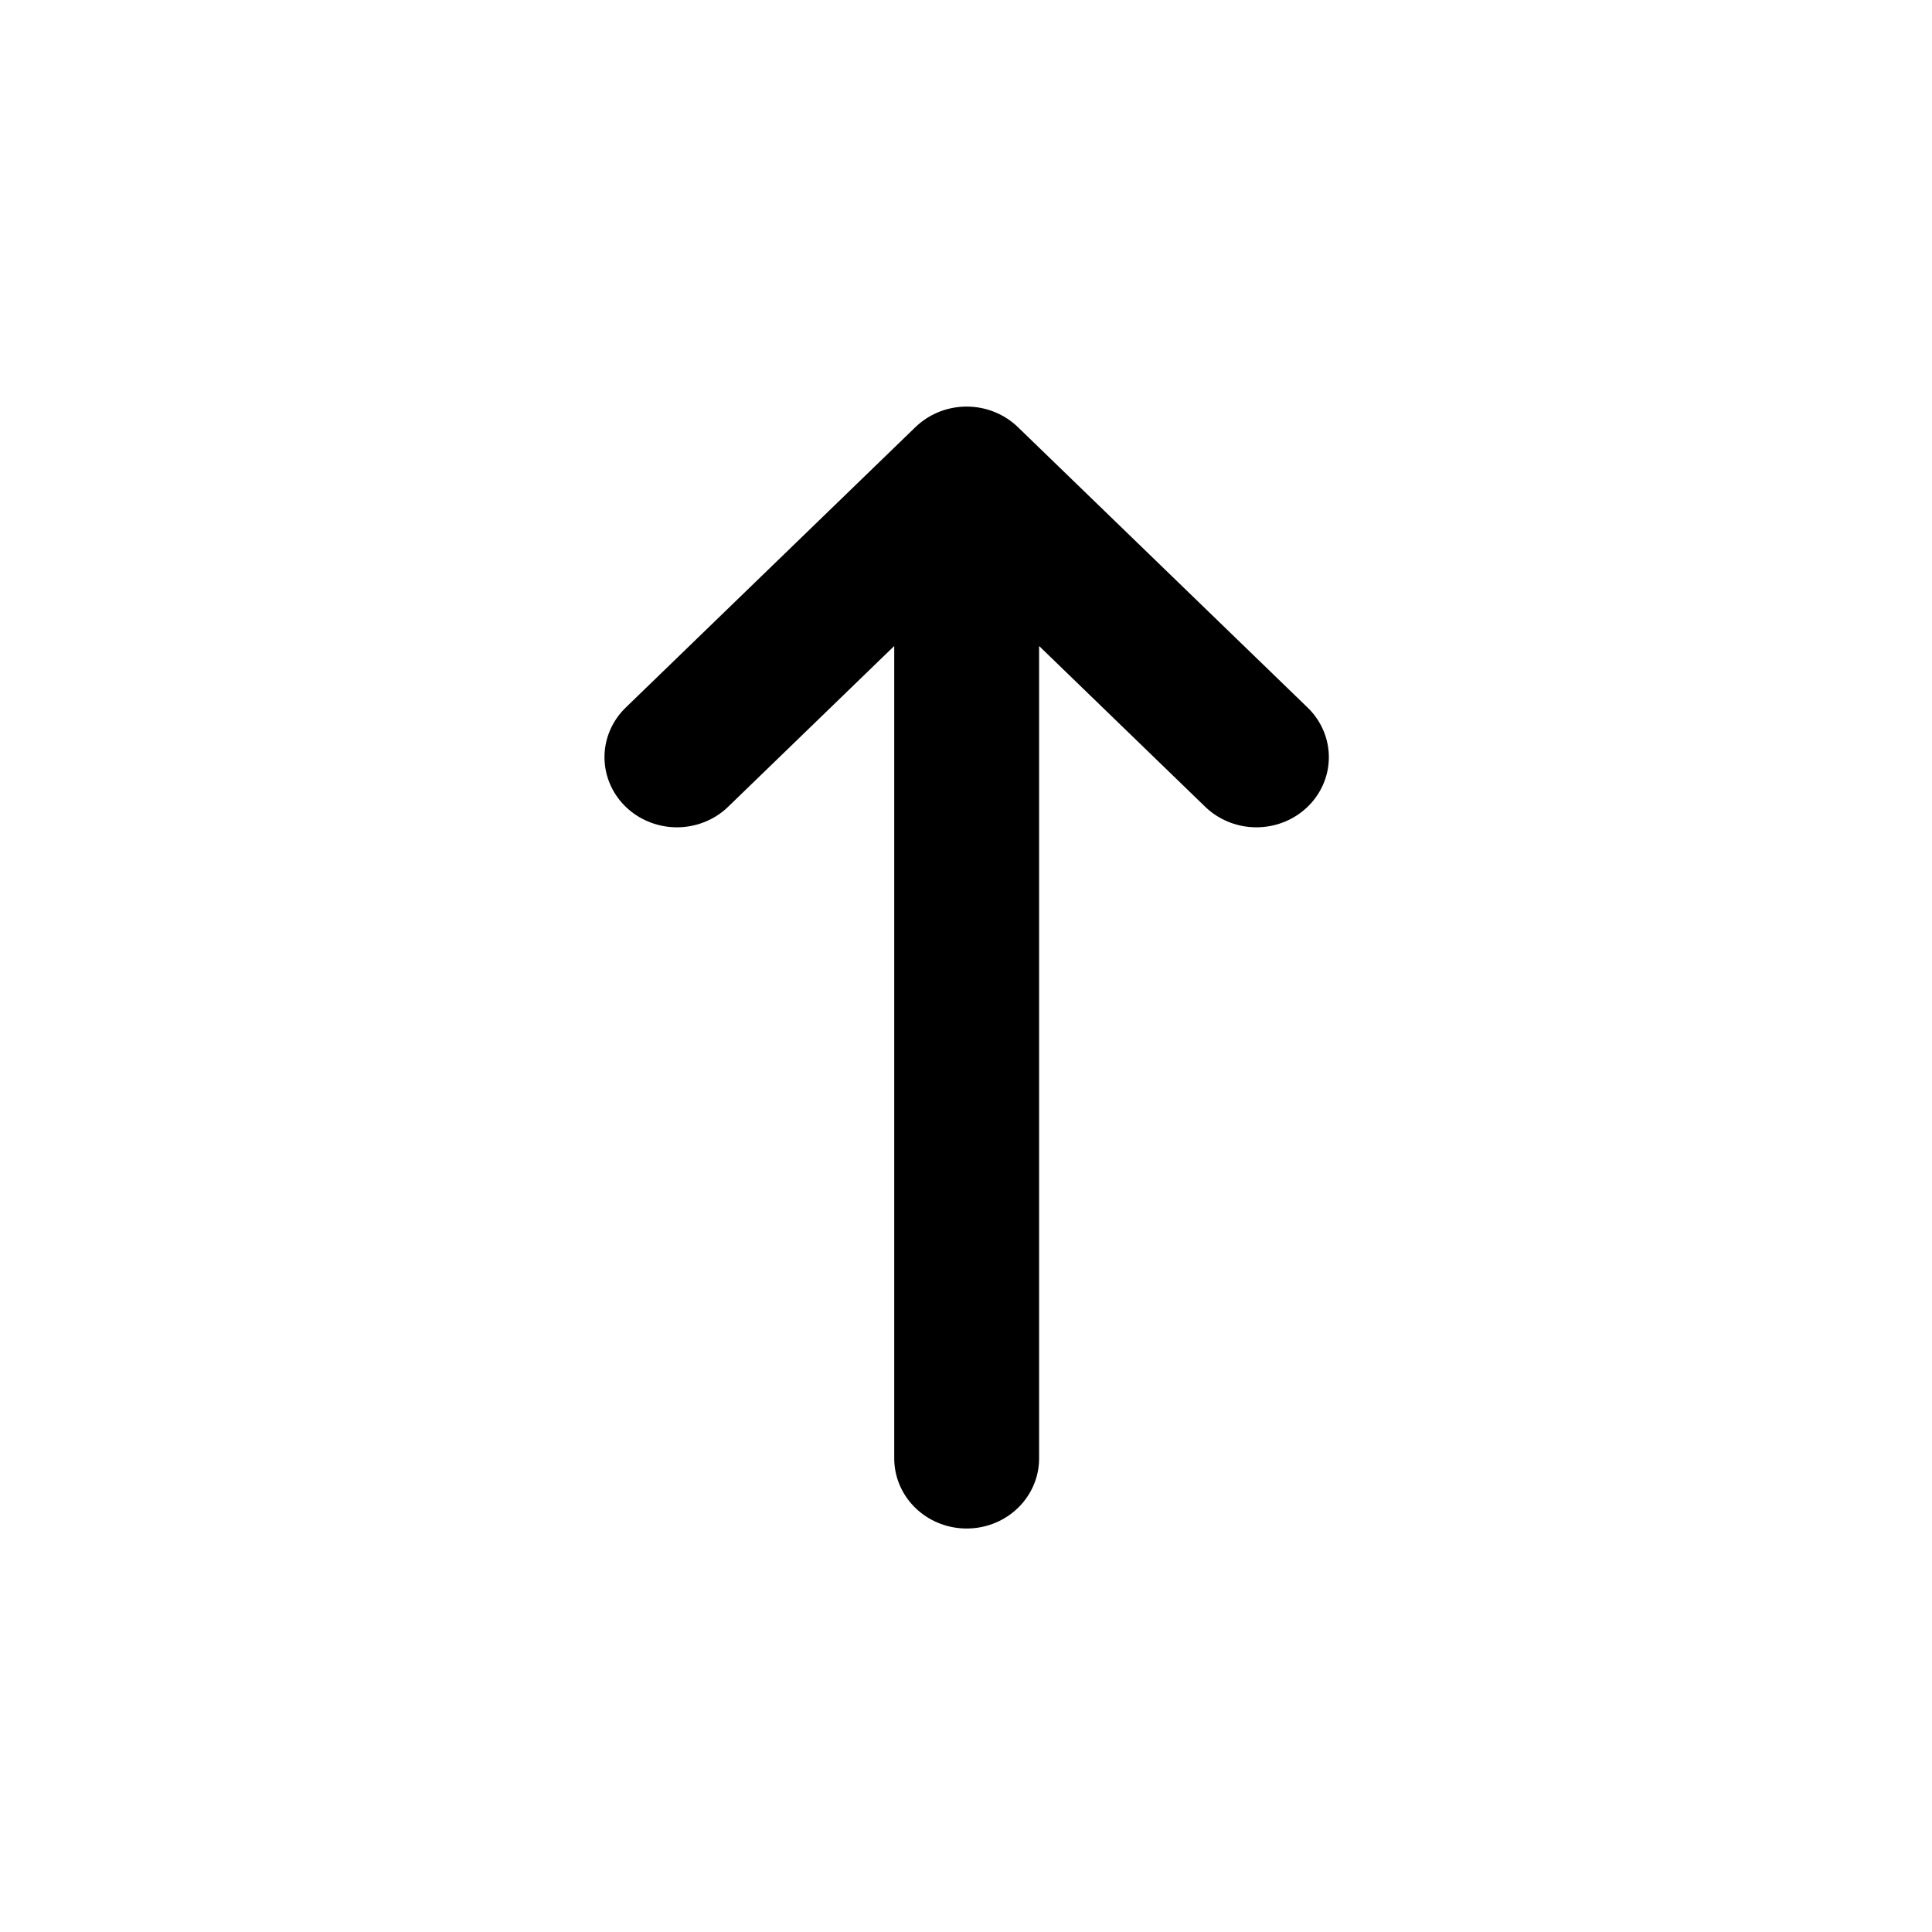
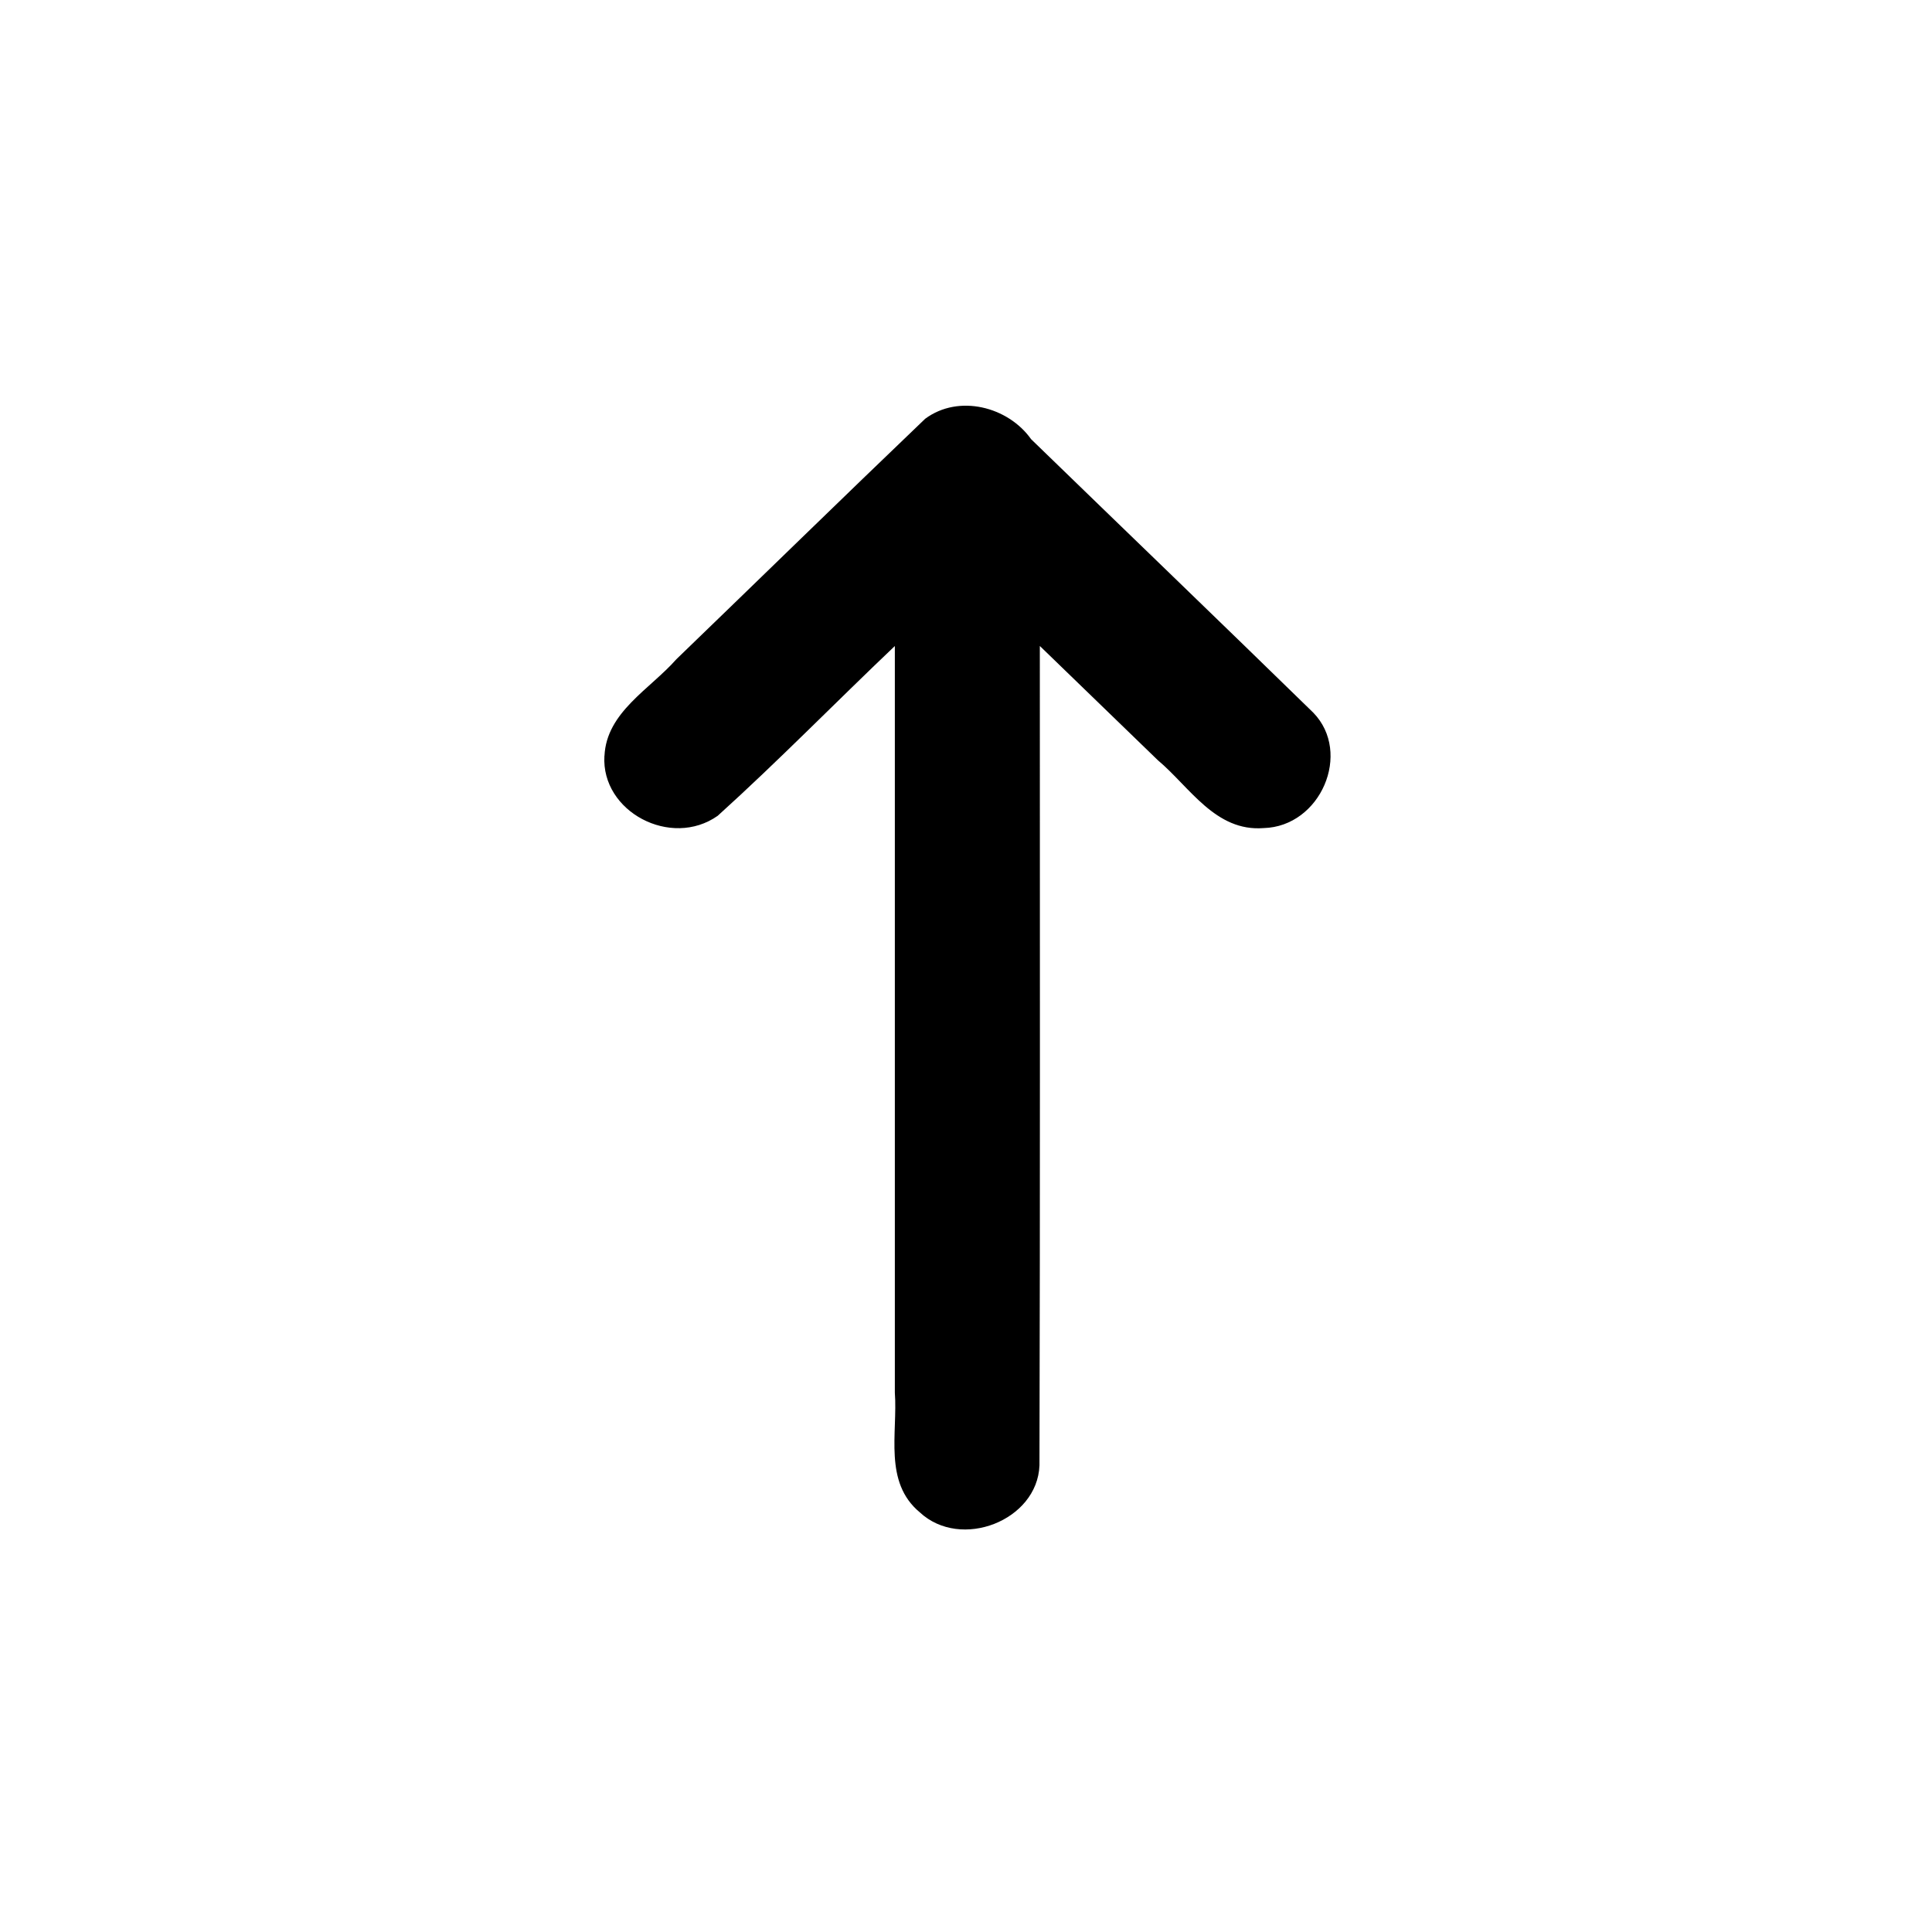
<svg xmlns="http://www.w3.org/2000/svg" height="48" width="48" version="1.1" viewBox="0 0 48 48">
  <g transform="matrix(.89984 0 0 .87107 2.4204 -871.77)">
    <g transform="matrix(0,1,1,0,-1004.4,1004.4)">
-       <path stroke-linejoin="round" d="m10 1028.4h28m-20-8-8 8 8 8" stroke="#000000" stroke-linecap="round" stroke-width="4" fill="none" />
+       <path style="color-rendering:auto;text-decoration-color:#000000;color:#000000;shape-rendering:auto;solid-color:#000000;text-decoration-line:none;fill:#000000;mix-blend-mode:normal;block-progression:tb;text-indent:0;image-rendering:auto;white-space:normal;text-decoration-style:solid;isolation:auto;text-transform:none" d="m17.961 1018.4c-1.246 0.056-1.897 1.253-2.756 1.986-2.283 2.291-4.585 4.57-6.857 6.868-0.712 0.93-0.342 2.292 0.582 2.925 2.602 2.596 5.192 5.204 7.801 7.792 1.146 1.077 3.249 0.201 3.291-1.372 0.108-1.331-1.172-2.04-1.936-2.921-1.086-1.086-2.172-2.172-3.258-3.258 7.79 0 15.581 0.01 23.372-0.01 1.572-0.057 2.428-2.169 1.339-3.304-0.864-1.006-2.26-0.607-3.416-0.689h-21.294c1.607-1.637 3.279-3.216 4.843-4.891 0.938-1.289-0.116-3.221-1.71-3.128z" />
    </g>
  </g>
</svg>
